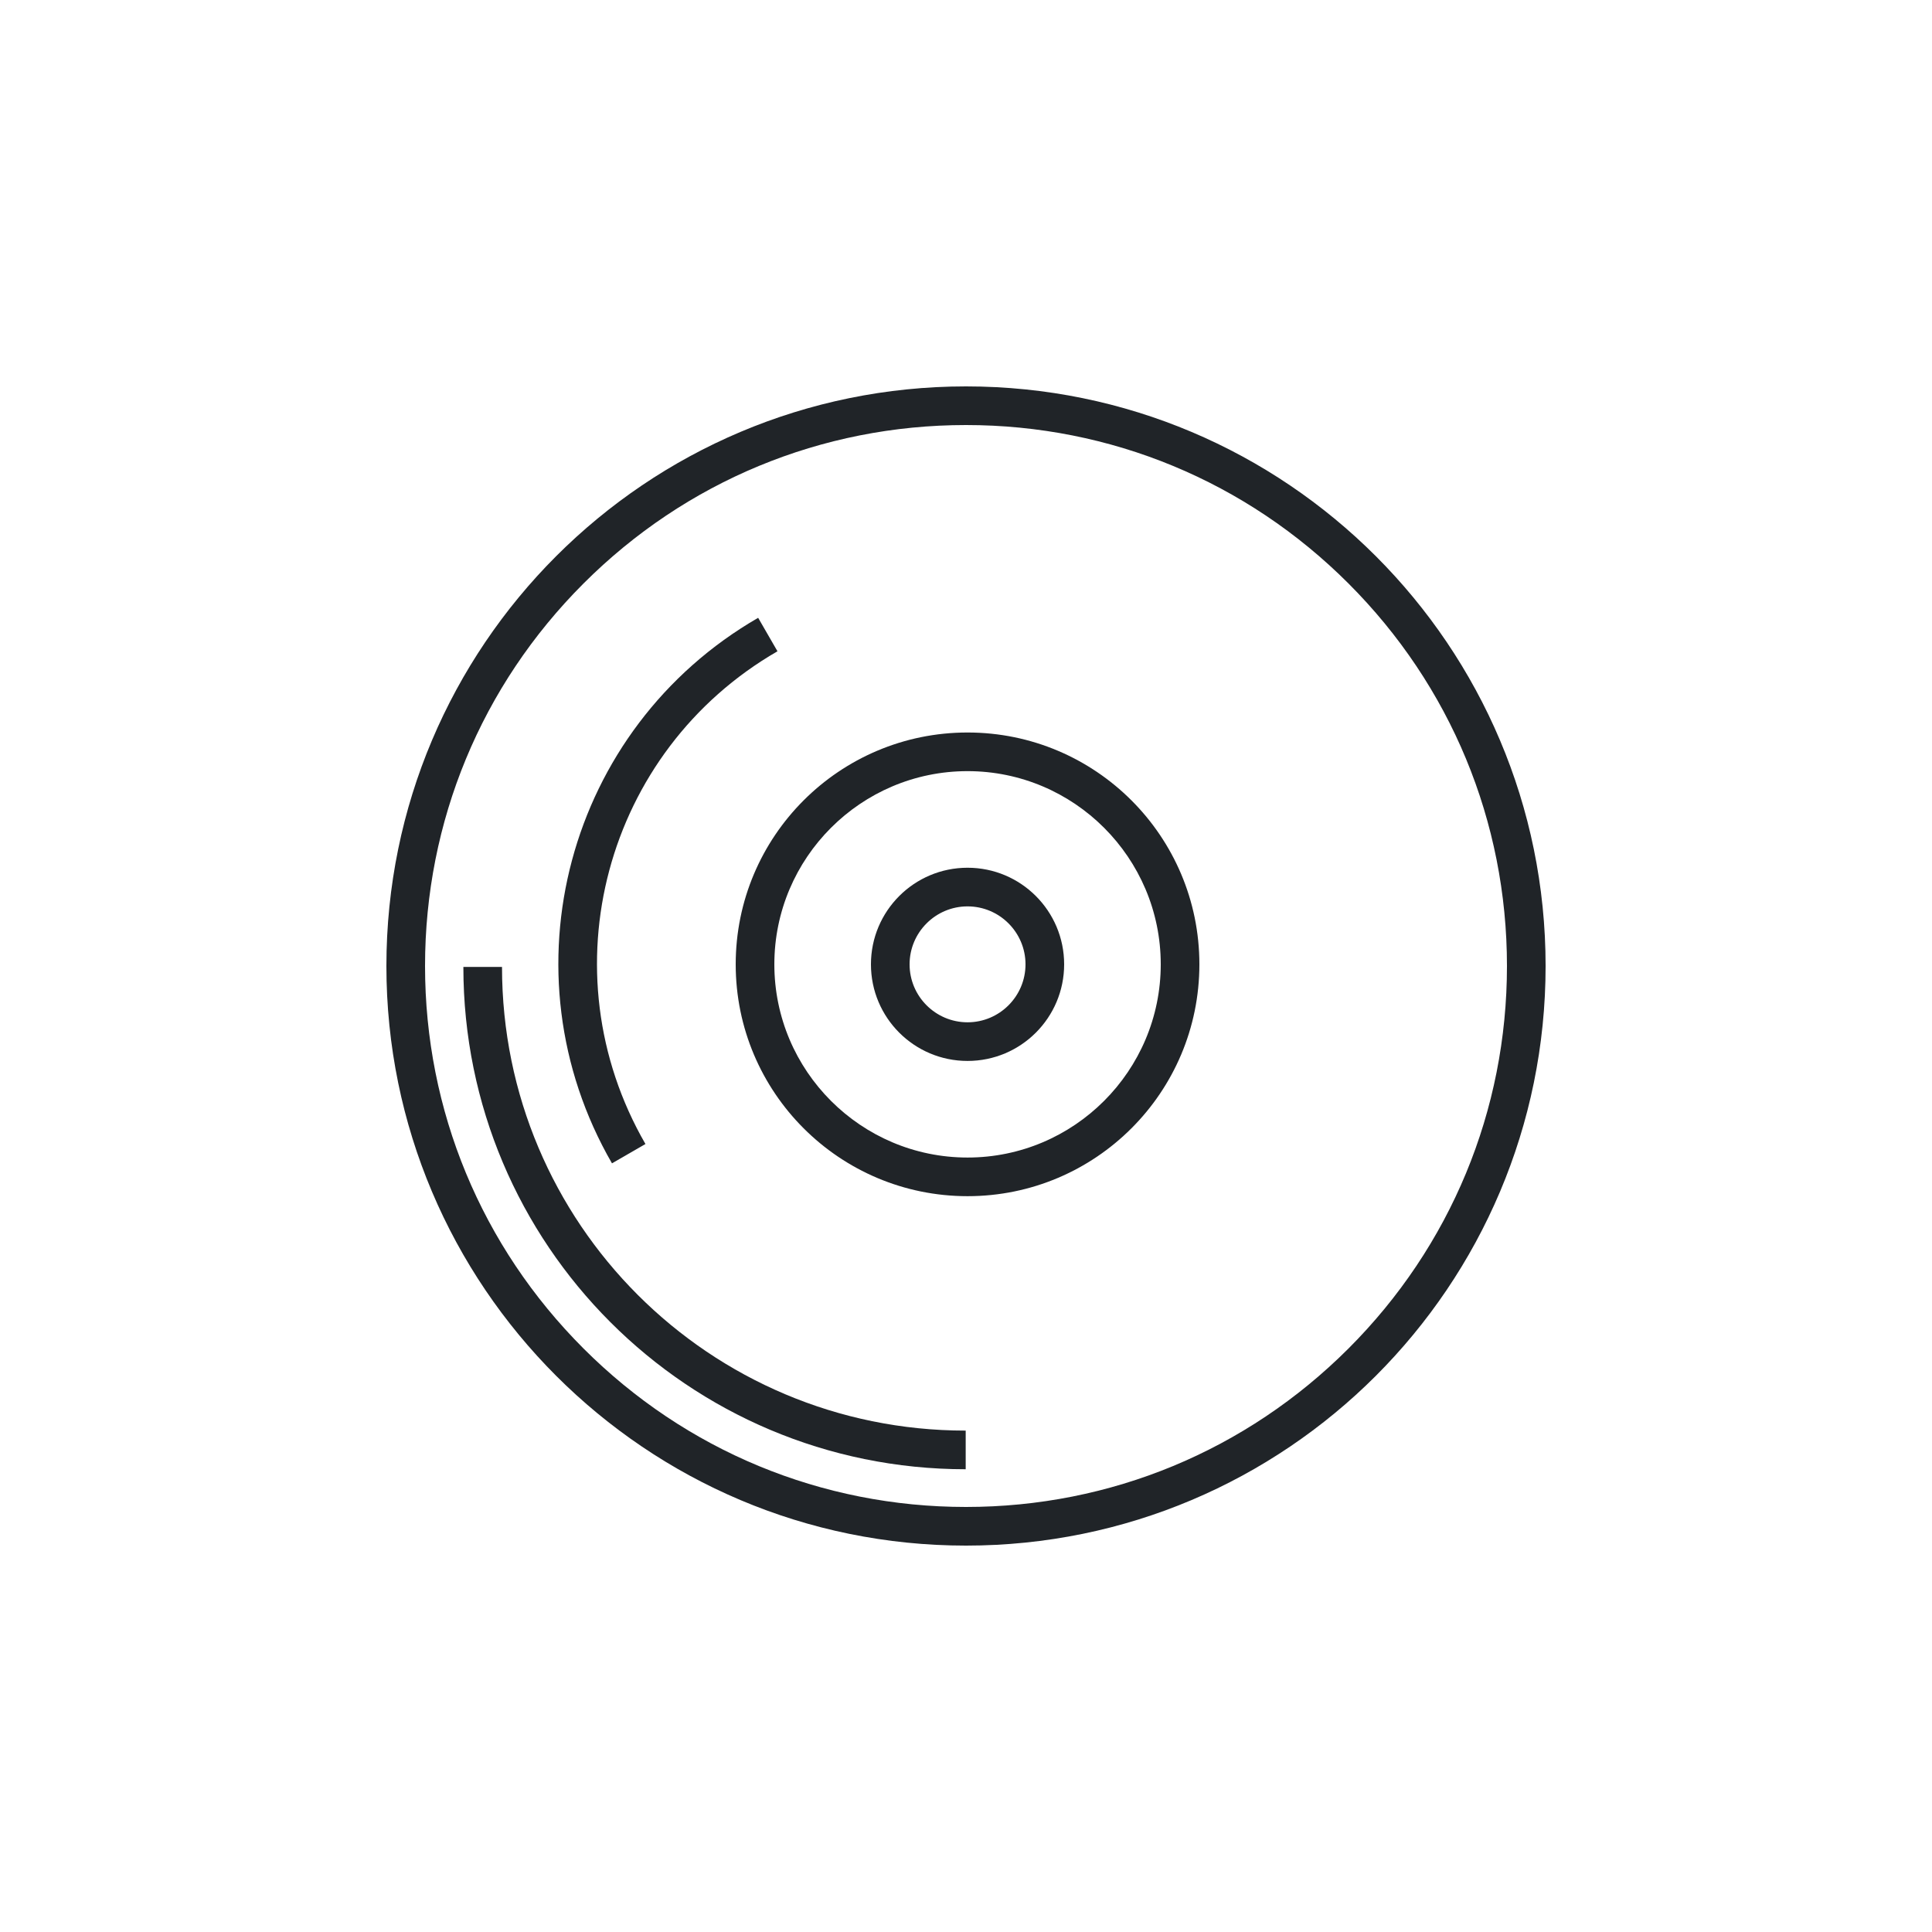
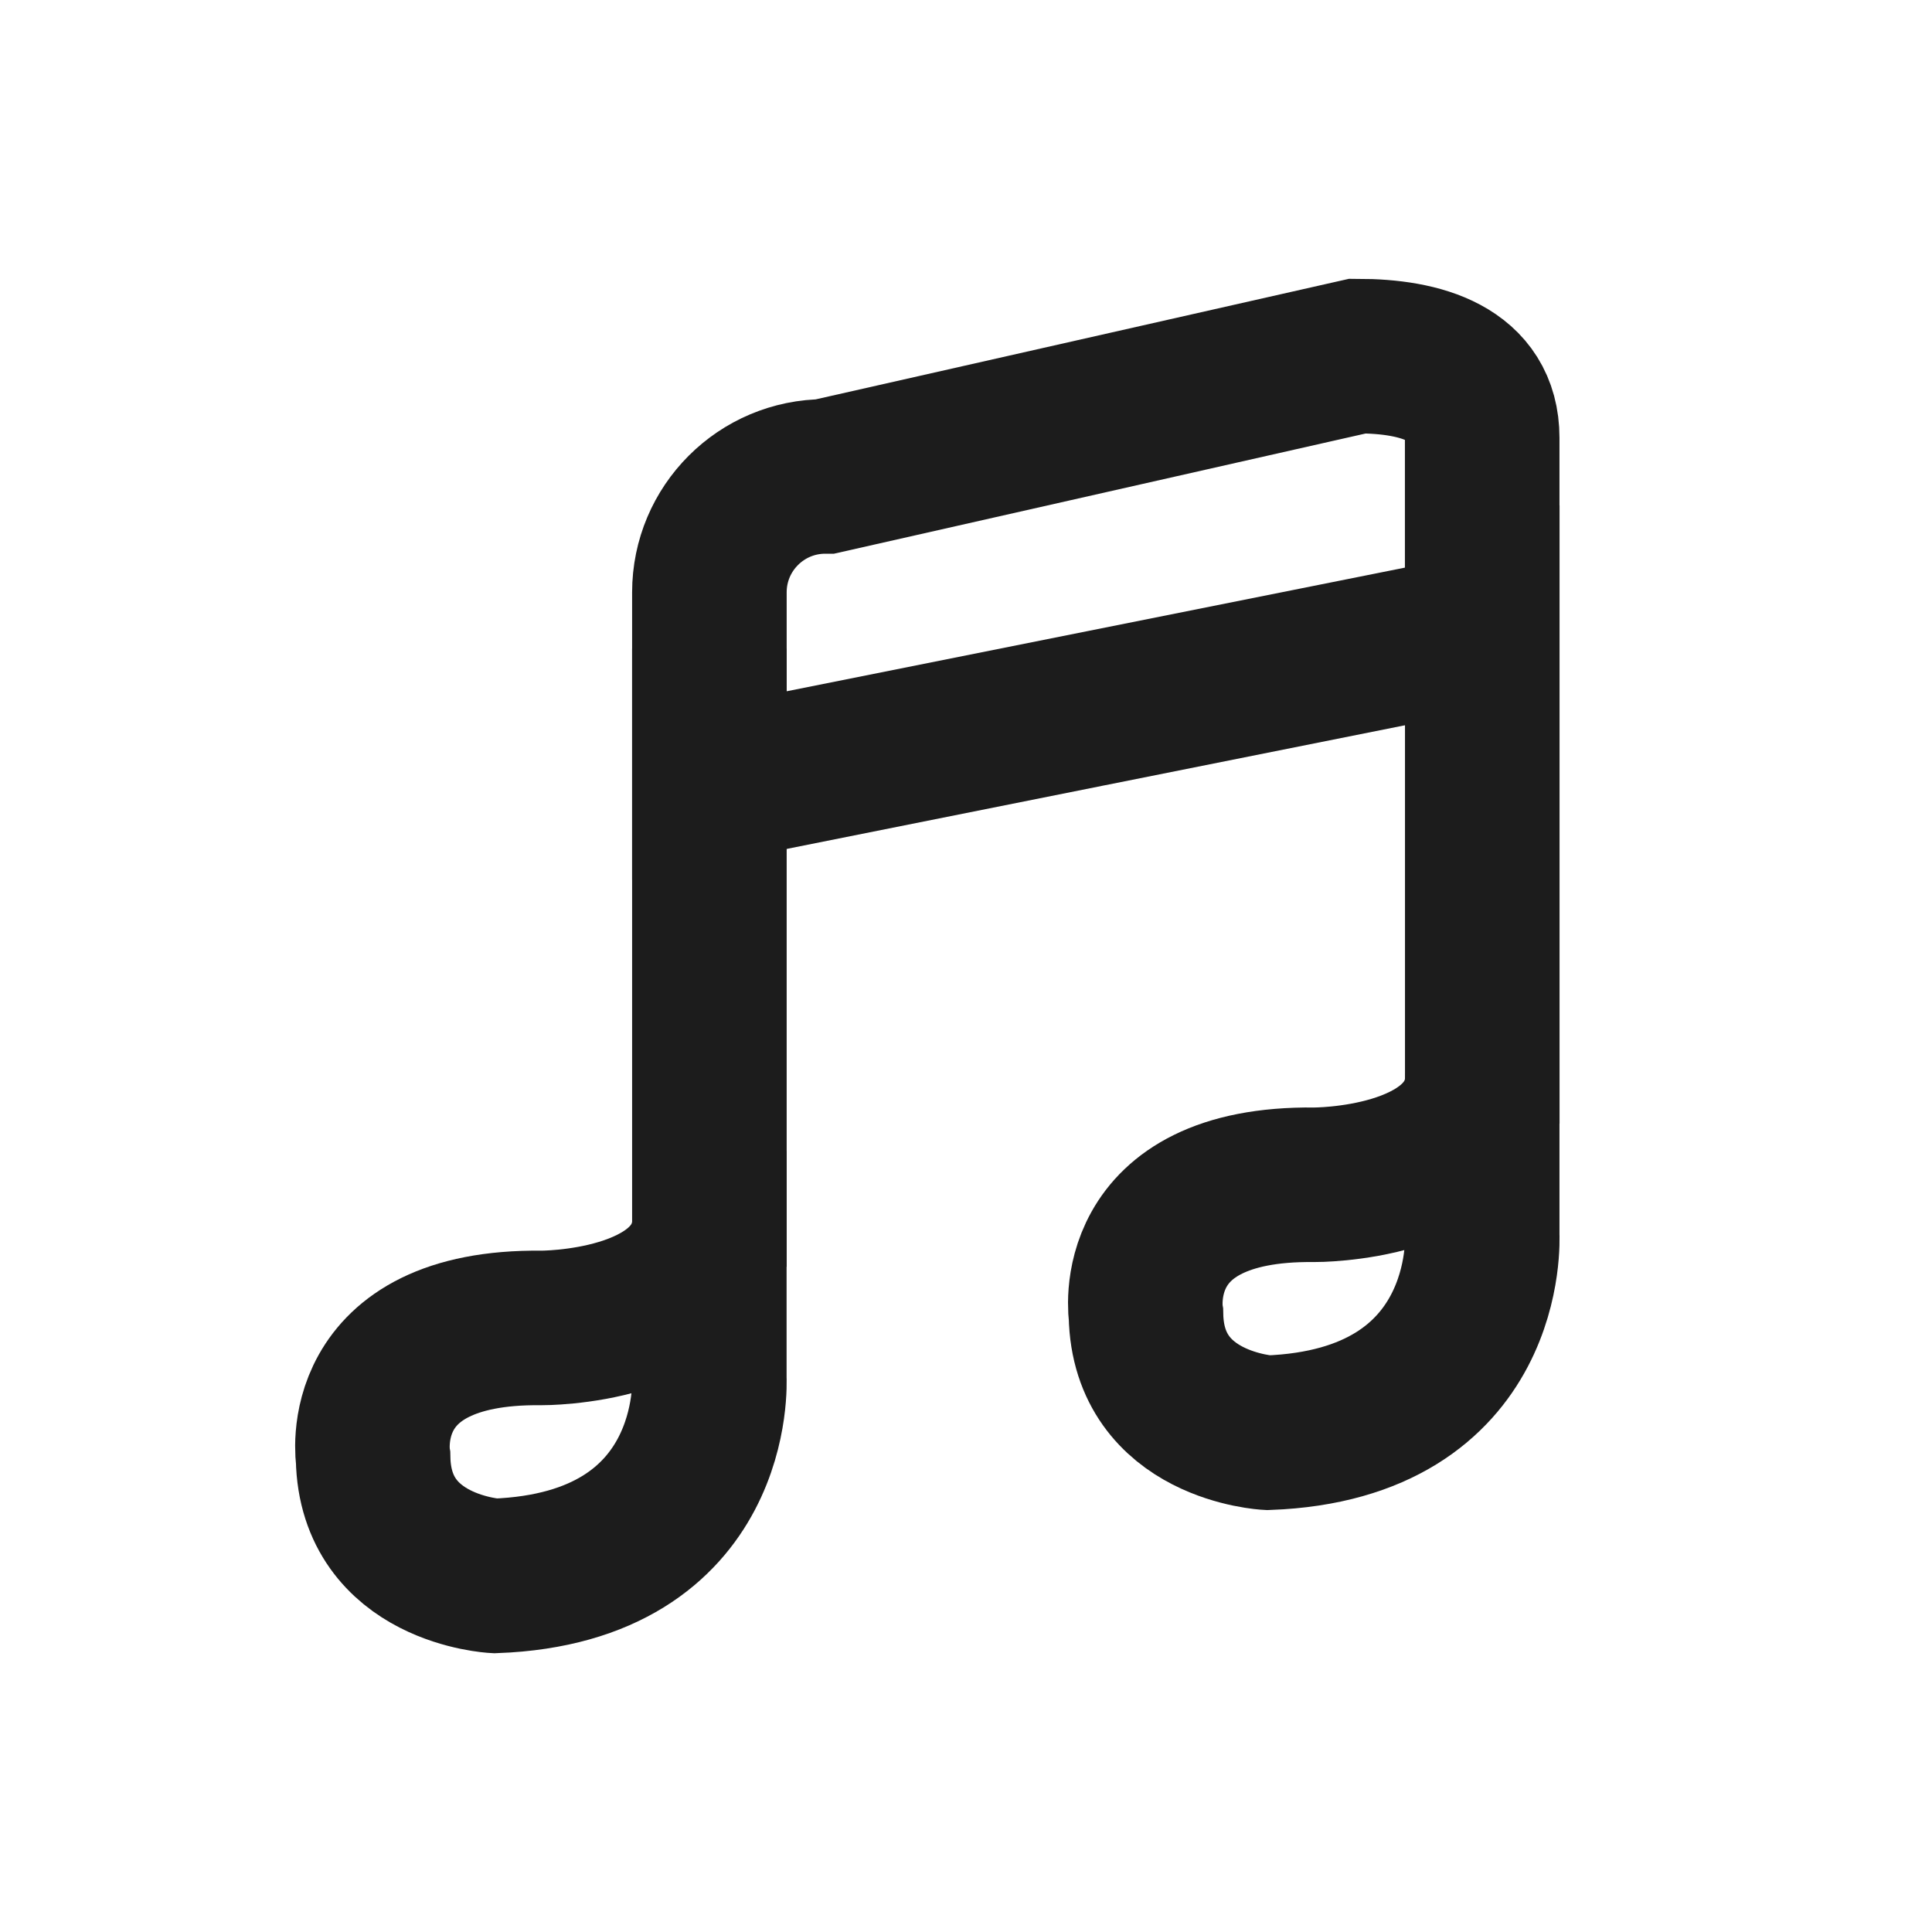
<svg xmlns="http://www.w3.org/2000/svg" id="_图层_1" data-name="图层_1" version="1.1" viewBox="0 0 500 500">
-   <defs>
-     <style>
-       .st0 {
-         fill: none;
-         stroke: #202428;
-         stroke-miterlimit: 10;
-         stroke-width: 10px;
-       }
- 
-       .st1 {
-         fill: #202428;
-       }
-     </style>
-   </defs>
-   <path class="st1" d="M250,110c37.4,0,72.55,14.56,98.99,41.01,26.44,26.44,41.01,61.6,41.01,98.99s-14.56,72.55-41.01,98.99-61.6,41.01-98.99,41.01-72.55-14.56-98.99-41.01c-26.44-26.44-41.01-61.6-41.01-98.99s14.56-72.55,41.01-98.99c26.44-26.44,61.6-41.01,98.99-41.01M250,100c-82.84,0-150,67.16-150,150s67.16,150,150,150,150-67.16,150-150-67.16-150-150-150h0Z" />
-   <path class="st1" d="M250.4,199.57c27.57,0,50,22.43,50,50s-22.43,50-50,50-50-22.43-50-50,22.43-50,50-50M250.4,189.57c-33.14,0-60,26.86-60,60s26.86,60,60,60,60-26.86,60-60-26.86-60-60-60h0Z" />
-   <path class="st0" d="M124.92,250.24c0,69.09,55.91,125,125,125" />
-   <path class="st0" d="M162.71,298.57c-27.18-47.08-11.08-107.17,36-134.35" />
-   <path class="st1" d="M250.4,234.57c8.27,0,15,6.73,15,15s-6.73,15-15,15-15-6.73-15-15,6.73-15,15-15M250.4,224.57c-13.81,0-25,11.19-25,25s11.19,25,25,25,25-11.19,25-25-11.19-25-25-25h0Z" />
+   <path d="M183.57,317.84v38.88s2.72,48.94-55.47,51.12c0,0-31-1.63-31.54-30.45,0,0-5.42-34.26,43.51-33.72,0,0,40.78.27,43.49-25.83Z" fill="none" stroke="#1c1c1c" stroke-miterlimit="10" stroke-width="40" />
+   <rect x="163.59" y="167.84" width="40" height="160" fill="#1c1c1c" />
+   <path d="M383.59,163.3l-200,40v-50c0-16.57,13.43-30,30-30l137.74-31.14c16.57,0,32.26,4.57,32.26,21.14v50Z" fill="none" stroke="#1c1c1c" stroke-miterlimit="10" stroke-width="40" />
+   <path d="M383.59,280.79v38.88s2.72,48.94-55.47,51.12c0,0-31-1.63-31.54-30.45,0,0-5.42-34.26,43.51-33.72,0,0,40.78.27,43.49-25.83Z" fill="none" stroke="#1c1c1c" stroke-miterlimit="10" stroke-width="40" />
+   <rect x="363.61" y="130.79" width="40" height="160" fill="#1c1c1c" />
</svg>
